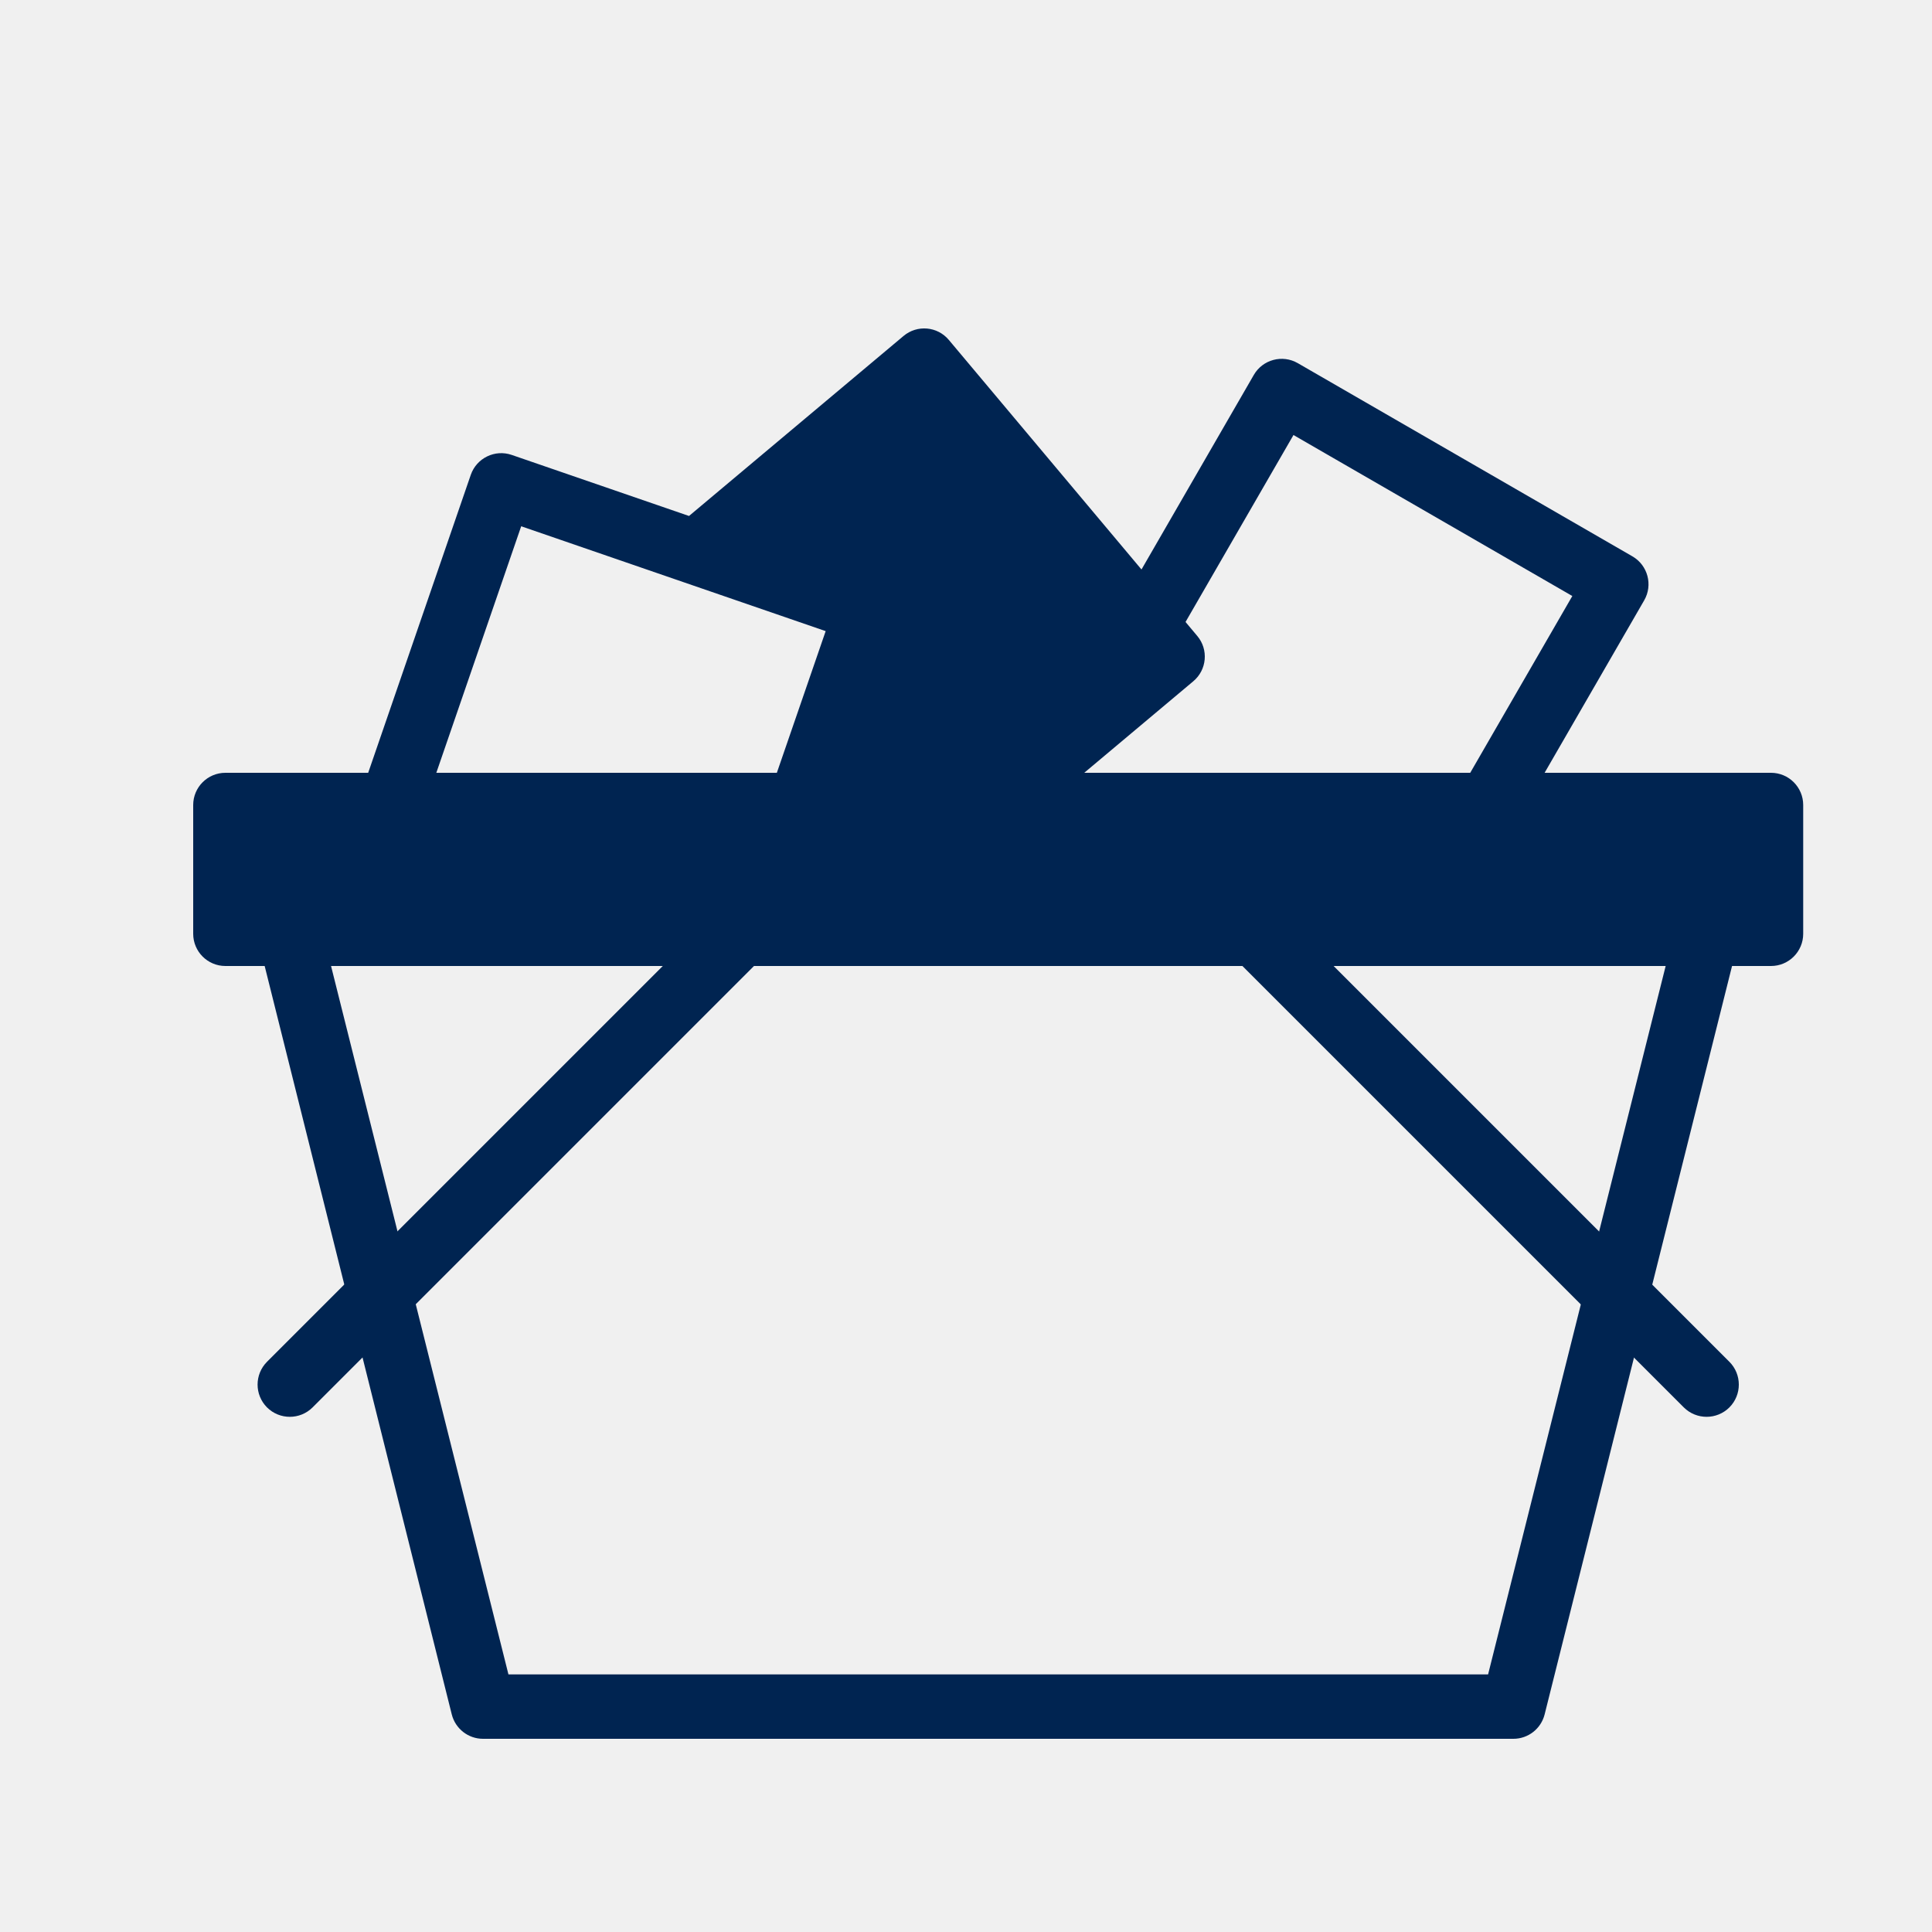
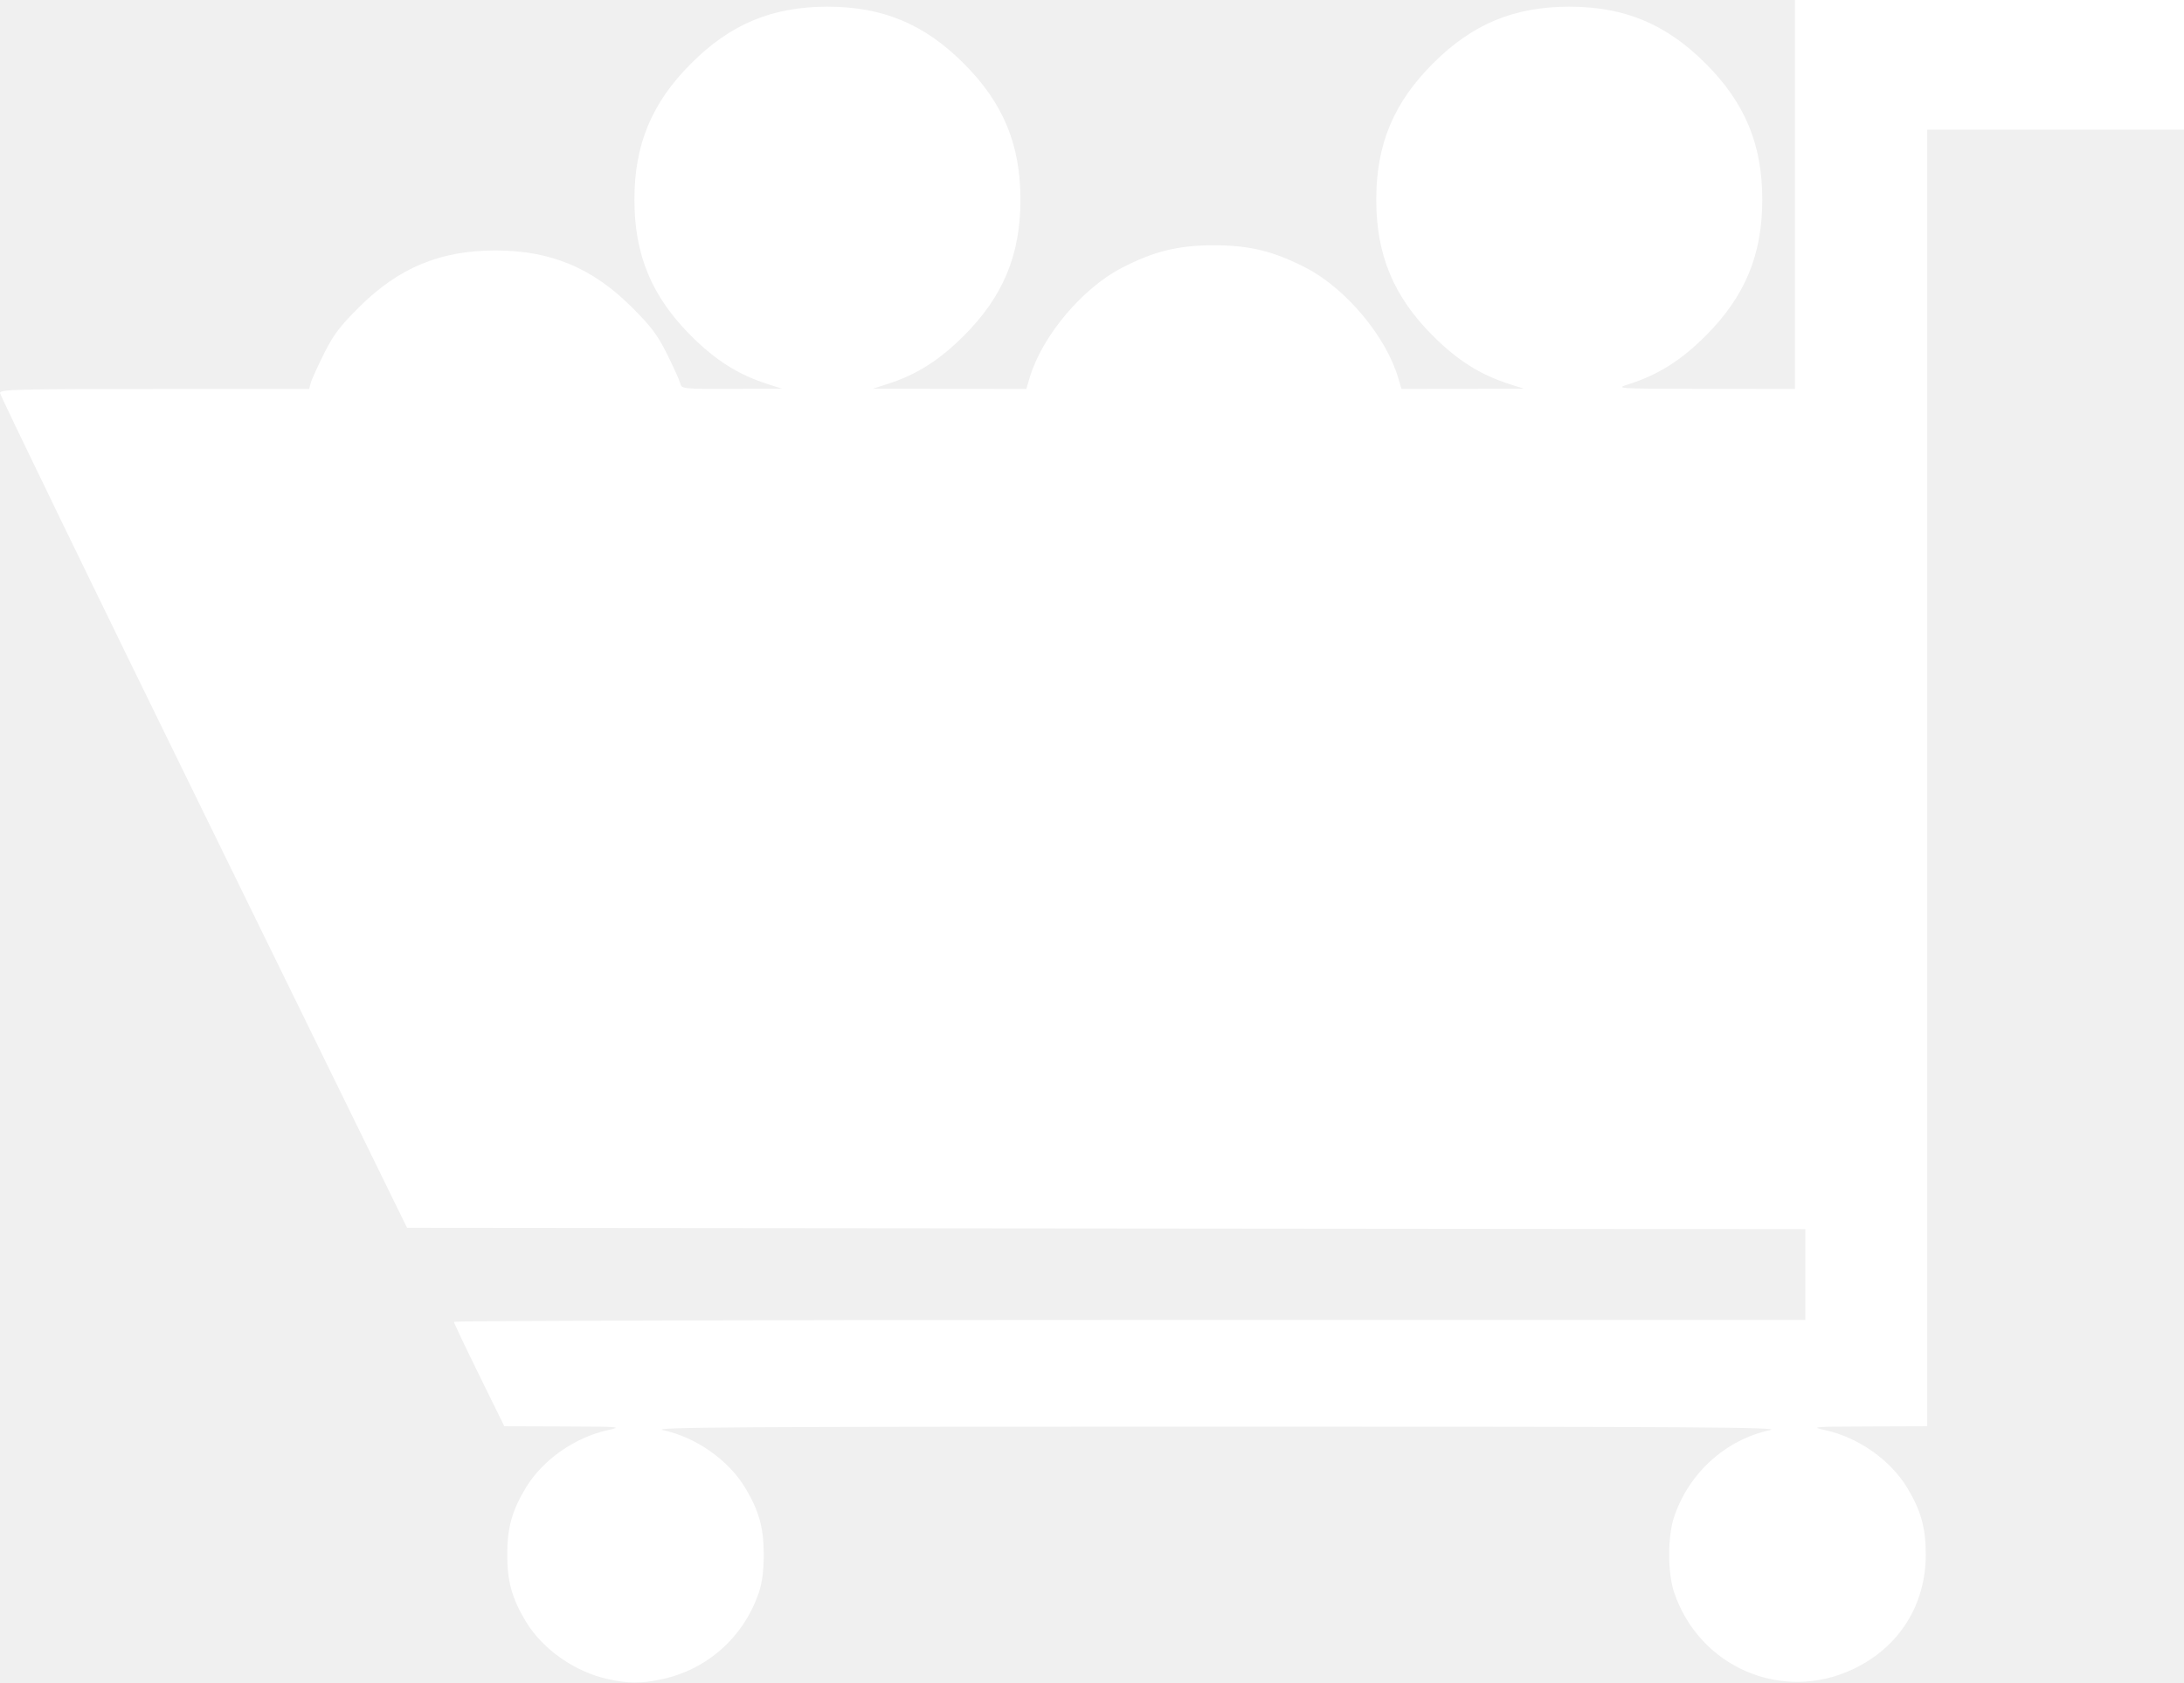
- <svg xmlns="http://www.w3.org/2000/svg" fill="#002451" viewBox="0 0 30 30" version="1.1" x="0px" y="0px">
-   <g stroke="none" stroke-width="1" fill="none" fill-rule="evenodd">
-     <g transform="translate(-405, -90)" fill="#002451">
-       <g transform="translate(408, 95)">
-         <path d="M0,7.5 L0,9.5 C0,9.776 0.224,10 0.5,10 L24.5,10 C24.776,10 25,9.776 25,9.5 L25,7.5 C25,7.224 24.776,7 24.5,7 L0.5,7 C0.224,7 0,7.224 0,7.5 Z" />
-         <path d="M1.146,16.146 C0.951,16.342 0.951,16.658 1.146,16.854 C1.342,17.049 1.658,17.049 1.854,16.854 L8.854,9.854 C9.049,9.658 9.049,9.342 8.854,9.146 C8.658,8.951 8.342,8.951 8.146,9.146 L1.146,16.146 Z" />
-         <path d="M23.854,16.146 C24.049,16.342 24.049,16.658 23.854,16.854 C23.658,17.049 23.342,17.049 23.146,16.854 L16.146,9.854 C15.951,9.658 15.951,9.342 16.146,9.146 C16.342,8.951 16.658,8.951 16.854,9.146 L23.854,16.146 Z" />
-         <path d="M4.015,21.621 C4.071,21.844 4.271,22 4.5,22 L20.5,22 C20.729,22 20.929,21.844 20.985,21.621 L23.99,9.621 C24.057,9.354 23.894,9.082 23.626,9.015 C23.358,8.948 23.087,9.111 23.02,9.379 L20.107,21 L4.895,21 L1.985,9.379 C1.918,9.111 1.647,8.948 1.379,9.015 C1.111,9.082 0.948,9.353 1.015,9.621 L4.015,21.621 Z" />
-         <path d="M9.821,4.8 L5.093,3.172 L3.424,8.02 L2.366,8.02 L4.31,2.374 C4.4,2.113 4.685,1.974 4.946,2.064 L7.699,3.012 L11.03,0.217 C11.242,0.039 11.557,0.067 11.734,0.279 L14.725,3.843 L16.469,0.822 C16.607,0.583 16.913,0.501 17.152,0.639 L22.348,3.639 C22.587,3.777 22.669,4.083 22.531,4.322 L20.973,7.02 L19.818,7.02 L21.415,4.255 L17.085,1.755 L15.409,4.658 L15.591,4.875 C15.769,5.086 15.741,5.402 15.529,5.579 L13.812,7.02 L9.056,7.02 L9.821,4.8 Z" />
-       </g>
-     </g>
+ <svg xmlns="http://www.w3.org/2000/svg" fill="#FFFFFF" viewBox="0 0 1052.5 811.037" version="1.1" x="0px" y="0px">
+   <g transform="translate(1412.305,-8564.511)">
+     <path style="" d="m -1119.292,9373.906 c -16.031,-3.488 -31.622,-14.452 -39.687,-27.909 -6.611,-11.031 -8.879,-19.232 -8.879,-32.111 0,-12.879 2.268,-21.08 8.879,-32.112 8.065,-13.456 23.656,-24.421 39.687,-27.909 7.145,-1.555 5.848,-1.662 -21.18,-1.756 l -28.791,-0.099 -12.146,-24.701 c -6.68,-13.586 -12.146,-25.117 -12.146,-25.625 0,-0.508 146.531,-0.924 325.625,-0.924 l 325.625,0 0,-21.873 0,-21.873 -336.911,-0.315 -336.911,-0.315 -98.089,-200.269 c -53.949,-110.148 -98.089,-201.132 -98.089,-202.188 0,-1.703 8.364,-1.918 74.492,-1.918 l 74.492,0 0.732,-2.812 c 0.403,-1.547 3.26,-7.875 6.35,-14.062 4.607,-9.226 7.658,-13.282 16.963,-22.55 19.091,-19.014 39.106,-27.34 65.721,-27.34 26.615,0 46.63,8.327 65.721,27.34 9.305,9.268 12.356,13.323 16.963,22.55 3.09,6.188 5.947,12.516 6.35,14.062 0.728,2.797 0.861,2.812 24.912,2.745 l 24.18,-0.067 -6.877,-2.201 c -14.152,-4.53 -25.064,-11.401 -36.923,-23.249 -18.997,-18.979 -27.34,-39.019 -27.34,-65.665 0,-26.64 8.341,-46.675 27.34,-65.675 19,-19 39.035,-27.34 65.675,-27.34 26.64,0 46.675,8.341 65.675,27.34 19,19 27.34,39.035 27.34,65.675 0,26.646 -8.344,46.686 -27.34,65.665 -11.859,11.848 -22.771,18.719 -36.923,23.25 l -6.877,2.201 36.99,0.067 36.99,0.067 1.571,-5.312 c 5.949,-20.116 25.281,-43.178 44.52,-53.113 15.458,-7.982 27.142,-10.84 44.304,-10.84 17.163,0 28.846,2.859 44.304,10.84 19.24,9.934 38.571,32.997 44.52,53.113 l 1.571,5.312 29.49,-0.067 29.49,-0.067 -6.877,-2.201 c -14.152,-4.53 -25.064,-11.401 -36.923,-23.25 -18.997,-18.979 -27.34,-39.019 -27.34,-65.665 0,-26.64 8.341,-46.675 27.34,-65.675 19,-19 39.035,-27.34 65.675,-27.34 26.64,0 46.675,8.341 65.675,27.34 19,19 27.34,39.035 27.34,65.675 0,26.646 -8.344,46.686 -27.34,65.665 -11.859,11.848 -22.771,18.719 -36.923,23.25 -6.853,2.194 -6.728,2.202 36.561,2.269 l 43.438,0.067 0,-93.75 0,-93.75 93.75,0 93.75,0 0,31.25 0,31.25 -61.875,0 -61.875,0 0,312.5 0,312.5 -28.438,0.099 c -26.733,0.093 -27.981,0.199 -20.826,1.756 16.031,3.488 31.622,14.452 39.687,27.909 6.611,11.031 8.879,19.232 8.879,32.112 0,24.355 -12.86,44.667 -34.927,55.168 -34.23,16.288 -74.221,-0.864 -86.369,-37.043 -3.134,-9.332 -3.134,-26.918 0,-36.25 7.131,-21.238 24.78,-37.222 46.258,-41.895 6.402,-1.393 -35.998,-1.656 -266.764,-1.656 -230.766,0 -273.165,0.263 -266.764,1.656 16.031,3.488 31.622,14.452 39.687,27.909 6.611,11.031 8.879,19.232 8.879,32.112 0,7.624 -0.744,13.466 -2.308,18.125 -7.227,21.523 -24.827,37.286 -46.841,41.952 -10.045,2.129 -15.901,2.116 -25.889,-0.057 z" fill="#FFFFFF" />
  </g>
</svg>
